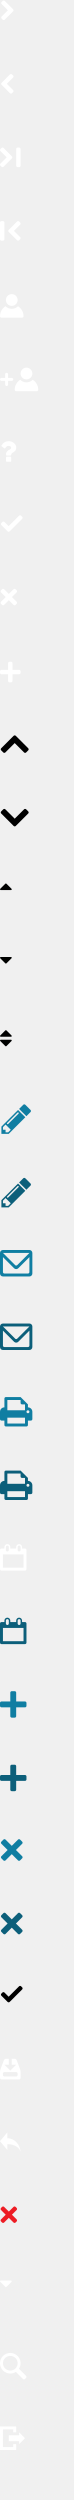
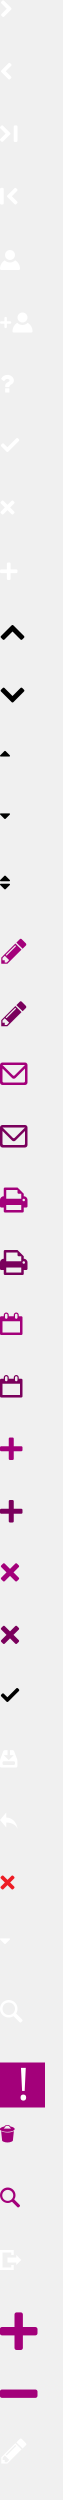
- <svg xmlns="http://www.w3.org/2000/svg" version="1.1" id="Layer_1" x="0px" y="0px" width="50px" height="1700px" viewBox="0 0 50 1700" enable-background="new 0 0 50 1700" xml:space="preserve">
-   <path fill="#FFFFFF" d="M8.604,307.832c-0.646,0.372-1.05,1.126-1.05,1.443c0,0.241-0.187,0.525-0.437,0.525H4.491  c-0.241,0-0.394-0.372-0.394-0.613v-0.492c0-1.324,1.313-2.461,2.275-2.898c0.842-0.383,1.192-0.744,1.192-1.443  c0-0.613-0.798-1.16-1.684-1.16c-0.493,0-0.94,0.154-1.182,0.318c-0.261,0.186-0.524,0.448-1.17,1.258  c-0.087,0.109-0.218,0.174-0.338,0.174c-0.099,0-0.186-0.032-0.273-0.087l-1.793-1.367c-0.186-0.142-0.23-0.383-0.11-0.579  c1.181-1.958,2.844-2.91,5.075-2.91c2.34,0,4.966,1.871,4.966,4.375C11.054,306.453,9.643,307.251,8.604,307.832z M7.597,313.562  C7.597,313.803,7.4,314,7.16,314H4.535c-0.24,0-0.438-0.197-0.438-0.438v-2.625c0-0.241,0.197-0.438,0.438-0.438H7.16  c0.24,0,0.437,0.197,0.437,0.438V313.562z" />
-   <path fill="#000100" d="M7.5,605.25h-7c-0.273,0-0.5-0.227-0.5-0.5c0-0.133,0.055-0.258,0.148-0.352l3.5-3.5  c0.094-0.094,0.219-0.148,0.352-0.148s0.258,0.055,0.352,0.148l3.5,3.5C7.945,604.492,8,604.617,8,604.75  C8,605.023,7.773,605.25,7.5,605.25z" />
-   <path fill="#000100" d="M7.852,707.852l-3.5,3.5C4.258,711.445,4.133,711.5,4,711.5s-0.258-0.055-0.352-0.148l-3.5-3.5  C0.055,707.758,0,707.633,0,707.5c0-0.273,0.227-0.5,0.5-0.5h7c0.273,0,0.5,0.227,0.5,0.5C8,707.633,7.945,707.758,7.852,707.852z" />
-   <path fill="#000100" d="M7.5,705h-7c-0.273,0-0.5-0.227-0.5-0.5c0-0.133,0.055-0.258,0.148-0.352l3.5-3.5  C3.742,700.555,3.867,700.5,4,700.5s0.258,0.055,0.352,0.148l3.5,3.5C7.945,704.242,8,704.367,8,704.5C8,704.773,7.773,705,7.5,705z  " />
-   <path fill="#000100" d="M7.852,651.602l-3.5,3.5C4.258,655.195,4.133,655.25,4,655.25s-0.258-0.055-0.352-0.148l-3.5-3.5  C0.055,651.508,0,651.383,0,651.25c0-0.273,0.227-0.5,0.5-0.5h7c0.273,0,0.5,0.227,0.5,0.5C8,651.383,7.945,651.508,7.852,651.602z" />
-   <path fill="#FFFFFF" d="M8.072,106.294l-5.656-5.656c-0.392-0.392-1.025-0.391-1.415-0.001l-0.708,0.708  c-0.391,0.39-0.39,1.023,0.001,1.414l4.242,4.242l-4.242,4.242c-0.391,0.391-0.391,1.024,0,1.415l0,0L1,113.364L1,113.365  c0.391,0.39,1.025,0.389,1.414,0l5.656-5.657C8.462,107.317,8.46,106.682,8.072,106.294z" />
-   <path fill="#FFFFFF" d="M13,100.343h-1c-0.553,0-1,0.448-1,1v11.313c0,0.553,0.447,1,1,1h1c0.552,0,1-0.447,1-1v-11.313  C14,100.791,13.552,100.343,13,100.343z" />
-   <path fill="#FFFFFF" d="M5.928,156.294l5.656-5.656c0.392-0.392,1.025-0.391,1.415-0.001l0.708,0.708  c0.391,0.39,0.39,1.024-0.001,1.414l-4.242,4.242l4.242,4.242c0.391,0.391,0.391,1.024,0,1.415l0,0L13,163.364L13,163.365  c-0.391,0.39-1.025,0.389-1.414,0l-5.656-5.657C5.538,157.317,5.54,156.682,5.928,156.294z" />
-   <path fill="#FFFFFF" d="M1,150.343h1c0.553,0,1,0.448,1,1v11.313c0,0.553-0.447,1-1,1H1c-0.552,0-1-0.447-1-1v-11.313  C0,150.792,0.448,150.343,1,150.343z" />
-   <path fill="#FFFFFF" d="M8.89,6.293L3.234,0.637c-0.393-0.392-1.025-0.391-1.416,0L1.111,1.344c-0.391,0.39-0.391,1.023,0,1.414  L5.353,7l-4.242,4.243c-0.391,0.39-0.391,1.024,0,1.415l0,0l0.707,0.706v0.001c0.391,0.39,1.025,0.389,1.414,0l5.656-5.657  C9.281,7.316,9.279,6.682,8.89,6.293z" />
-   <path fill="#FFFFFF" d="M1.11,56.293l5.656-5.656c0.393-0.392,1.025-0.391,1.416,0l0.707,0.708c0.391,0.39,0.391,1.023,0,1.414  L4.647,57l4.242,4.243c0.391,0.39,0.391,1.024,0,1.415l0,0l-0.707,0.706v0.001c-0.391,0.39-1.025,0.389-1.414,0l-5.656-5.657  C0.719,57.316,0.721,56.682,1.11,56.293z" />
-   <path fill="#107EA2" d="M17,1157h-6v-6c0-0.553-0.448-1-1-1H8c-0.553,0-1,0.447-1,1v6H1c-0.553,0-1,0.448-1,1v2c0,0.553,0.447,1,1,1  h6v6c0,0.553,0.447,1,1,1h2c0.552,0,1-0.447,1-1v-6h6c0.553,0,1-0.447,1-1v-2C18,1157.448,17.553,1157,17,1157z" />
-   <path fill="#0C5F7A" d="M17,1207h-6v-6c0-0.553-0.448-1-1-1H8c-0.553,0-1,0.447-1,1v6H1c-0.553,0-1,0.448-1,1v2c0,0.553,0.447,1,1,1  h6v6c0,0.553,0.447,1,1,1h2c0.552,0,1-0.447,1-1v-6h6c0.553,0,1-0.447,1-1v-2C18,1207.448,17.553,1207,17,1207z" />
-   <path fill="#107EA2" d="M12.243,1250.929L8,1255.171l-4.243-4.242c-0.39-0.391-1.023-0.391-1.414,0l-1.414,1.414  c-0.391,0.391-0.391,1.023,0,1.414l4.242,4.242l-4.242,4.242c-0.391,0.391-0.391,1.025,0,1.414l1.414,1.416  c0.391,0.391,1.023,0.391,1.414,0L8,1260.827l4.243,4.244c0.391,0.391,1.023,0.391,1.414,0l1.414-1.416  c0.391-0.389,0.391-1.023,0-1.414l-4.242-4.242l4.242-4.242c0.391-0.391,0.391-1.023,0-1.414l-1.414-1.414  C13.267,1250.538,12.634,1250.538,12.243,1250.929z" />
-   <path fill="#0C5F7A" d="M12.243,1300.929L8,1305.171l-4.243-4.242c-0.39-0.391-1.023-0.391-1.414,0l-1.414,1.414  c-0.391,0.391-0.391,1.023,0,1.414l4.242,4.242l-4.242,4.242c-0.391,0.391-0.391,1.025,0,1.414l1.414,1.416  c0.391,0.391,1.023,0.391,1.414,0L8,1310.827l4.243,4.244c0.391,0.391,1.023,0.391,1.414,0l1.414-1.416  c0.391-0.389,0.391-1.023,0-1.414l-4.242-4.242l4.242-4.242c0.391-0.391,0.391-1.023,0-1.414l-1.414-1.414  C13.267,1300.538,12.634,1300.538,12.243,1300.929z" />
-   <path fill="#FFFFFF" d="M12.246,208.24C11.16,209.327,9.659,210,8,210c-1.659,0-3.161-0.673-4.247-1.76  C1.505,209.655,0,212.145,0,215c0,0.552,0.448,1,1,1h14c0.552,0,1-0.448,1-1C16,212.145,14.496,209.655,12.246,208.24z" />
+ <svg xmlns="http://www.w3.org/2000/svg" version="1.1" id="Layer_1" x="0px" y="0px" width="50px" height="2000px" viewBox="0 0 50 2000" enable-background="new 0 0 50 2000" xml:space="preserve">
+   <path fill="#000100" d="M7.5,605.2h-7c-0.3,0-0.5-0.2-0.5-0.5c0-0.1,0.1-0.3,0.1-0.4l3.5-3.5c0.1-0.1,0.2-0.1,0.4-0.1  s0.3,0.1,0.4,0.1l3.5,3.5c0.1,0.1,0.1,0.2,0.1,0.4C8,605,7.8,605.2,7.5,605.2z" />
+   <path fill="#000100" d="M7.9,707.9l-3.5,3.5c-0.1,0.1-0.2,0.1-0.4,0.1s-0.3-0.1-0.4-0.1l-3.5-3.5c-0.1-0.1-0.1-0.2-0.1-0.4  c0-0.3,0.2-0.5,0.5-0.5h7c0.3,0,0.5,0.2,0.5,0.5C8,707.6,7.9,707.8,7.9,707.9z" />
+   <path fill="#000100" d="M7.5,705h-7c-0.3,0-0.5-0.2-0.5-0.5c0-0.1,0.1-0.3,0.1-0.4l3.5-3.5c0.1-0.1,0.2-0.1,0.4-0.1s0.3,0.1,0.4,0.1  l3.5,3.5c0.1,0.1,0.1,0.2,0.1,0.4C8,704.8,7.8,705,7.5,705z" />
+   <path fill="#000100" d="M7.9,651.6l-3.5,3.5c-0.1,0.1-0.2,0.1-0.4,0.1s-0.3-0.1-0.4-0.1l-3.5-3.5c-0.1-0.1-0.1-0.2-0.1-0.4  c0-0.3,0.2-0.5,0.5-0.5h7c0.3,0,0.5,0.2,0.5,0.5C8,651.4,7.9,651.5,7.9,651.6z" />
+   <path fill="#A3007A" d="M17,1157h-6v-6c0-0.6-0.4-1-1-1H8c-0.6,0-1,0.4-1,1v6H1c-0.6,0-1,0.4-1,1v2c0,0.6,0.4,1,1,1h6v6  c0,0.6,0.4,1,1,1h2c0.6,0,1-0.4,1-1v-6h6c0.6,0,1-0.4,1-1v-2C18,1157.4,17.6,1157,17,1157z" />
+   <path fill="#7A005C" d="M17,1207h-6v-6c0-0.6-0.4-1-1-1H8c-0.6,0-1,0.4-1,1v6H1c-0.6,0-1,0.4-1,1v2c0,0.6,0.4,1,1,1h6v6  c0,0.6,0.4,1,1,1h2c0.6,0,1-0.4,1-1v-6h6c0.6,0,1-0.4,1-1v-2C18,1207.4,17.6,1207,17,1207z" />
+   <path fill="#A3007A" d="M12.2,1250.9l-4.2,4.2l-4.2-4.2c-0.4-0.4-1-0.4-1.4,0l-1.4,1.4c-0.4,0.4-0.4,1,0,1.4l4.2,4.2l-4.2,4.2  c-0.4,0.4-0.4,1,0,1.4l1.4,1.4c0.4,0.4,1,0.4,1.4,0l4.2-4.2l4.2,4.2c0.4,0.4,1,0.4,1.4,0l1.4-1.4c0.4-0.4,0.4-1,0-1.4l-4.2-4.2  l4.2-4.2c0.4-0.4,0.4-1,0-1.4l-1.4-1.4C13.3,1250.5,12.6,1250.5,12.2,1250.9z" />
+   <path fill="#7A005C" d="M12.2,1300.9l-4.2,4.2l-4.2-4.2c-0.4-0.4-1-0.4-1.4,0l-1.4,1.4c-0.4,0.4-0.4,1,0,1.4l4.2,4.2l-4.2,4.2  c-0.4,0.4-0.4,1,0,1.4l1.4,1.4c0.4,0.4,1,0.4,1.4,0l4.2-4.2l4.2,4.2c0.4,0.4,1,0.4,1.4,0l1.4-1.4c0.4-0.4,0.4-1,0-1.4l-4.2-4.2  l4.2-4.2c0.4-0.4,0.4-1,0-1.4l-1.4-1.4C13.3,1300.5,12.6,1300.5,12.2,1300.9z" />
+   <path d="M19.2,551.8l-1.4-1.4c-0.4-0.4-1-0.4-1.4,0l-6.4,6.4l-6.4-6.4c-0.4-0.4-1-0.4-1.4,0l-1.4,1.4c-0.4,0.4-0.4,1,0,1.4l8.5,8.5  l0,0l0,0c0.4,0.4,1,0.4,1.4,0l8.5-8.5C19.6,552.8,19.6,552.1,19.2,551.8z" />
+   <path d="M19.2,510.2l-1.4,1.4c-0.4,0.4-1,0.4-1.4,0l-6.4-6.4l-6.4,6.4c-0.4,0.4-1,0.4-1.4,0l-1.4-1.4c-0.4-0.4-0.4-1,0-1.4l8.5-8.5  l0,0l0,0c0.4-0.4,1-0.4,1.4,0l8.5,8.5C19.6,509.2,19.6,509.9,19.2,510.2z" />
+   <path d="M5.2,1361.3l-4.2-4.2c-0.4-0.4-0.4-1,0-1.4l0.7-0.7c0.4-0.4,1-0.4,1.4,0l2.8,2.8l7.1-7.1c0.4-0.4,1-0.4,1.4,0l0.7,0.7  c0.4,0.4,0.4,1,0,1.4l-8.5,8.5C6.2,1361.7,5.6,1361.7,5.2,1361.3z" />
+   <path fill="#ED1C24" d="M11.3,1509.2l-3.2-3.2l3.2-3.2c0.4-0.4,0.4-1,0-1.4l-0.7-0.7c-0.4-0.4-1-0.4-1.4,0l-3.2,3.2l-3.2-3.2  c-0.4-0.4-1-0.4-1.4,0l-0.7,0.7c-0.4,0.4-0.4,1,0,1.4l3.2,3.2l-3.2,3.2c-0.4,0.4-0.4,1,0,1.4l0.7,0.7c0.4,0.4,1,0.4,1.4,0l3.2-3.2  l3.2,3.2c0.4,0.4,1,0.4,1.4,0l0.7-0.7C11.7,1510.2,11.7,1509.6,11.3,1509.2z" />
+   <path fill="#A3007A" d="M20.8,754.8l-3.5-3.5c-0.4-0.4-1-0.4-1.4,0l-2.8,2.8l5,4.9l2.8-2.8C21.1,755.8,21.1,755.2,20.8,754.8z" />
+   <path fill="#A3007A" d="M12.3,754.8L1,766.1v4.9h4.9l11.3-11.3L12.3,754.8z M4.8,763.6l7.1-7.1c0.2-0.2,0.5-0.2,0.7,0  c0.2,0.2,0.2,0.5,0,0.7l-7.1,7.1v0c-0.2,0.2-0.5,0.2-0.7,0C4.6,764.1,4.6,763.8,4.8,763.6L4.8,763.6z M5.5,770H3.8v-1.8H2v-1.8  l1.8-1.8l3.5,3.5L5.5,770z" />
+   <path fill="#7A005C" d="M20.8,804.8l-3.5-3.5c-0.4-0.4-1-0.4-1.4,0l-2.8,2.8l5,4.9l2.8-2.8C21.1,805.8,21.1,805.2,20.8,804.8z" />
+   <path fill="#7A005C" d="M12.3,804.8L1,816.1v4.9h4.9l11.3-11.3L12.3,804.8z M4.8,813.6l7.1-7.1c0.2-0.2,0.5-0.2,0.7,0  c0.2,0.2,0.2,0.5,0,0.7l-7.1,7.1v0c-0.2,0.2-0.5,0.2-0.7,0C4.6,814.1,4.6,813.8,4.8,813.6L4.8,813.6z M5.5,820H3.8v-1.8H2v-1.8  l1.8-1.8l3.5,3.5L5.5,820z" />
+   <path fill="#A3007A" d="M17,1053h-2v-1c0-1.1-0.9-2-2-2c-1.1,0-2,0.9-2,2h0v1H7v-1l0,0c0-1.1-0.9-2-2-2s-2,0.9-2,2v1H1  c-0.6,0-1,0.4-1,1v13c0,0.6,0.4,1,1,1l0,0h16c0.6,0,1-0.4,1-1v-13C18,1053.4,17.6,1053,17,1053z M12,1052c0-0.6,0.4-1,1-1  c0.6,0,1,0.4,1,1v2c0,0.6-0.4,1-1,1c-0.6,0-1-0.4-1-1V1052z M4,1052c0-0.6,0.4-1,1-1s1,0.4,1,1v2c0,0.6-0.4,1-1,1s-1-0.4-1-1V1052z   M16,1066H2v-9h14V1066z" />
+   <path fill="#7A005C" d="M17,1103h-2v-1c0-1.1-0.9-2-2-2c-1.1,0-2,0.9-2,2h0v1H7v-1l0,0c0-1.1-0.9-2-2-2s-2,0.9-2,2v1H1  c-0.6,0-1,0.4-1,1v13c0,0.6,0.4,1,1,1l0,0h16c0.6,0,1-0.4,1-1v-13C18,1103.4,17.6,1103,17,1103z M12,1102c0-0.6,0.4-1,1-1  c0.6,0,1,0.4,1,1v2c0,0.6-0.4,1-1,1c-0.6,0-1-0.4-1-1V1102z M4,1102c0-0.6,0.4-1,1-1s1,0.4,1,1v2c0,0.6-0.4,1-1,1s-1-0.4-1-1V1102z   M16,1116H2v-9h14V1116z" />
+   <path fill="#A3007A" d="M20,850H2c-1.1,0-2,0.9-2,2v14c0,1.1,0.9,2,2,2h18c1.1,0,2-0.9,2-2v-14C22,850.9,21.1,850,20,850z M20,852  l-8.3,8.3c-0.4,0.4-1,0.4-1.4,0L2,852H20z M19,866H3c-0.6,0-1-0.4-1-1v-10.2l7.6,7.6c0.8,0.8,2,0.8,2.8,0l7.6-7.6V865  C20,865.6,19.6,866,19,866z" />
+   <path fill="#7A005C" d="M20,900H2c-1.1,0-2,0.9-2,2v14c0,1.1,0.9,2,2,2h18c1.1,0,2-0.9,2-2v-14C22,900.9,21.1,900,20,900z M20,902  l-8.3,8.3c-0.4,0.4-1,0.4-1.4,0L2,902H20z M19,916H3c-0.6,0-1-0.4-1-1v-10.2l7.6,7.6c0.8,0.8,2,0.8,2.8,0l7.6-7.6V915  C20,915.6,19.6,916,19,916z" />
+   <path fill="#A3007A" d="M19,957v-2l-5-5H4c-0.6,0-1,0.4-1,1v6c-1.7,0-3,1.3-3,3v5c0,0.6,0.4,1,1,1h2v3c0,0.6,0.4,1,1,1h14  c0.6,0,1-0.4,1-1v-3h2c0.6,0,1-0.4,1-1v-5C22,958.3,20.7,957,19,957z M17,968H5v-4h12V968z M17,959H5v-7h9v2c0,0.6,0.4,1,1,1h2V959z   M18,960c0-0.6,0.4-1,1-1s1,0.4,1,1s-0.4,1-1,1S18,960.6,18,960z" />
+   <path fill="#7A005C" d="M19,1007v-2l-5-5H4c-0.6,0-1,0.4-1,1v6c-1.7,0-3,1.3-3,3v5c0,0.6,0.4,1,1,1h2v3c0,0.6,0.4,1,1,1h14  c0.6,0,1-0.4,1-1v-3h2c0.6,0,1-0.4,1-1v-5C22,1008.3,20.7,1007,19,1007z M17,1018H5v-4h12V1018z M17,1009H5v-7h9v2c0,0.6,0.4,1,1,1  h2V1009z M18,1010c0-0.6,0.4-1,1-1s1,0.4,1,1s-0.4,1-1,1S18,1010.6,18,1010z" />
+   <path fill="#FFFFFF" d="M13.6,1407.1l-2.3-6.1c-0.2-0.5-0.8-0.9-1.4-0.9H8v4h3l-4,4l-4-4h3v-4H4c-0.5,0-1.2,0.4-1.4,0.9l-2.3,6.1  c-0.2,0.5-0.4,1.4-0.4,1.9v4c0,0.5,0.5,1,1,1h12c0.5,0,1-0.5,1-1v-4C14,1408.5,13.8,1407.6,13.6,1407.1z M12,1411c0,0.5-0.5,1-1,1H3  c-0.5,0-1-0.5-1-1v-1c0-0.5,0.5-1,1-1h8c0.5,0,1,0.5,1,1V1411z" />
+   <path fill="#FFFFFF" d="M5,1454v-4l-5,6l5,6v-4c5,0,9,2.7,9,6C14,1458.5,10,1454,5,1454z" />
+   <path fill="#FFFFFF" d="M7.9,1551.6l-3.5,3.5c-0.1,0.1-0.2,0.1-0.4,0.1s-0.3-0.1-0.4-0.1l-3.5-3.5c-0.1-0.1-0.1-0.2-0.1-0.4  c0-0.3,0.2-0.5,0.5-0.5h7c0.3,0,0.5,0.2,0.5,0.5C8,1551.4,7.9,1551.5,7.9,1551.6z" />
+   <path fill="#FFFFFF" d="M17.7,1615.6l-4.8-4.8c0.7-1.1,1.1-2.4,1.1-3.8c0-3.9-3.1-7-7-7c-3.9,0-7,3.1-7,7s3.1,7,7,7  c1.4,0,2.7-0.4,3.8-1.1l4.8,4.8c0.4,0.4,1,0.4,1.4,0l0.7-0.7C18.1,1616.6,18.1,1616,17.7,1615.6z M7,1612c-2.8,0-5-2.2-5-5  s2.2-5,5-5s5,2.2,5,5S9.8,1612,7,1612z" />
+   <rect y="1650" fill="#A3007A" width="36" height="36" />
+   <text transform="matrix(1 0 0 1 13.8594 1679.999)" fill="#FFFFFF" font-family="'MyriadPro-Regular'" font-size="36">!</text>
+   <path fill="#A3007A" d="M8.4,1701.2l-0.7-0.7c-0.3-0.4-0.5-0.4-1.1-0.4H5.2c-0.5,0-0.8,0.1-1.1,0.4l-0.7,0.7c-2,0.4-3.5,1.3-3.5,2  v0.1c0,1.2,2.7,2.2,5.9,2.2s5.9-1,5.9-2.2v-0.1C11.9,1702.5,10.4,1701.5,8.4,1701.2z M7.6,1702.9H4.3H3c0,0,1.5-1.7,1.6-2  c0.1-0.2,0.3-0.2,0.5-0.2h1.6c0.2,0,0.3,0.1,0.5,0.2c0.2,0.2,1.6,2,1.6,2H7.6z" />
+   <path fill="#A3007A" d="M11.1,1704.9l-0.4,3.8l-0.4,3.8c0,0.2-0.5,0.6-1.2,0.9c-0.8,0.3-1.8,0.6-3.1,0.6c-1.3,0-2.3-0.3-3.1-0.6  c-0.8-0.3-1.2-0.7-1.2-0.9l-0.4-3.8l-0.4-3.8c0.7,0.4,1.5,0.6,2.4,0.8c0.9,0.2,1.9,0.3,2.8,0.3c0.9,0,1.9-0.1,2.8-0.3  C9.6,1705.5,10.4,1705.2,11.1,1704.9z" />
+   <path fill="#A3007A" d="M15.7,1763.9l-4.3-4.3c0.6-1,1-2.1,1-3.4c0-3.4-2.8-6.2-6.2-6.2c-3.4,0-6.2,2.8-6.2,6.2  c0,3.4,2.8,6.2,6.2,6.2c1.2,0,2.4-0.4,3.4-1l4.3,4.3c0.3,0.3,0.9,0.3,1.3,0l0.6-0.6C16.1,1764.8,16.1,1764.2,15.7,1763.9z   M6.2,1760.7c-2.5,0-4.4-2-4.4-4.4s2-4.4,4.4-4.4s4.4,2,4.4,4.4S8.7,1760.7,6.2,1760.7z" />
+   <path fill="#FFFFFF" d="M8.6,307.8c-0.6,0.4-1,1.1-1,1.4c0,0.2-0.2,0.5-0.4,0.5H4.5c-0.2,0-0.4-0.4-0.4-0.6v-0.5  c0-1.3,1.3-2.5,2.3-2.9c0.8-0.4,1.2-0.7,1.2-1.4c0-0.6-0.8-1.2-1.7-1.2c-0.5,0-0.9,0.2-1.2,0.3c-0.3,0.2-0.5,0.4-1.2,1.3  c-0.1,0.1-0.2,0.2-0.3,0.2c-0.1,0-0.2,0-0.3-0.1l-1.8-1.4c-0.2-0.1-0.2-0.4-0.1-0.6c1.2-2,2.8-2.9,5.1-2.9c2.3,0,5,1.9,5,4.4  C11.1,306.5,9.6,307.3,8.6,307.8z M7.6,313.6c0,0.2-0.2,0.4-0.4,0.4H4.5c-0.2,0-0.4-0.2-0.4-0.4v-2.6c0-0.2,0.2-0.4,0.4-0.4h2.6  c0.2,0,0.4,0.2,0.4,0.4V313.6z" />
+   <path fill="#FFFFFF" d="M8.1,106.3l-5.7-5.7c-0.4-0.4-1-0.4-1.4,0l-0.7,0.7c-0.4,0.4-0.4,1,0,1.4l4.2,4.2l-4.2,4.2  c-0.4,0.4-0.4,1,0,1.4l0,0l0.7,0.7l0,0c0.4,0.4,1,0.4,1.4,0l5.7-5.7C8.5,107.3,8.5,106.7,8.1,106.3z" />
+   <path fill="#FFFFFF" d="M13,100.3h-1c-0.6,0-1,0.4-1,1v11.3c0,0.6,0.4,1,1,1h1c0.6,0,1-0.4,1-1v-11.3C14,100.8,13.6,100.3,13,100.3z  " />
+   <path fill="#FFFFFF" d="M5.9,156.3l5.7-5.7c0.4-0.4,1-0.4,1.4,0l0.7,0.7c0.4,0.4,0.4,1,0,1.4L9.5,157l4.2,4.2c0.4,0.4,0.4,1,0,1.4  l0,0l-0.7,0.7l0,0c-0.4,0.4-1,0.4-1.4,0l-5.7-5.7C5.5,157.3,5.5,156.7,5.9,156.3z" />
+   <path fill="#FFFFFF" d="M1,150.3h1c0.6,0,1,0.4,1,1v11.3c0,0.6-0.4,1-1,1H1c-0.6,0-1-0.4-1-1v-11.3C0,150.8,0.4,150.3,1,150.3z" />
+   <path fill="#FFFFFF" d="M1.1,56.3l5.7-5.7c0.4-0.4,1-0.4,1.4,0l0.7,0.7c0.4,0.4,0.4,1,0,1.4L4.6,57l4.2,4.2c0.4,0.4,0.4,1,0,1.4l0,0  l-0.7,0.7v0c-0.4,0.4-1,0.4-1.4,0l-5.7-5.7C0.7,57.3,0.7,56.7,1.1,56.3z" />
+   <path fill="#FFFFFF" d="M12.2,208.2c-1.1,1.1-2.6,1.8-4.2,1.8c-1.7,0-3.2-0.7-4.2-1.8C1.5,209.7,0,212.1,0,215c0,0.6,0.4,1,1,1h14  c0.6,0,1-0.4,1-1C16,212.1,14.5,209.7,12.2,208.2z" />
  <circle fill="#FFFFFF" cx="8" cy="204" r="4" />
-   <path fill="#FFFFFF" d="M22.246,258.24C21.16,259.327,19.659,260,18,260c-1.659,0-3.161-0.673-4.247-1.76  C11.505,259.655,10,262.146,10,265c0,0.552,0.448,1,1,1h14c0.552,0,1-0.448,1-1C26,262.146,24.496,259.655,22.246,258.24z" />
+   <path fill="#FFFFFF" d="M22.2,258.2c-1.1,1.1-2.6,1.8-4.2,1.8c-1.7,0-3.2-0.7-4.2-1.8c-2.2,1.4-3.8,3.9-3.8,6.8c0,0.6,0.4,1,1,1h14  c0.6,0,1-0.4,1-1C26,262.1,24.5,259.7,22.2,258.2z" />
  <circle fill="#FFFFFF" cx="18" cy="254" r="4" />
-   <path d="M19.192,551.759l-1.412-1.415c-0.391-0.392-1.024-0.391-1.416,0l-6.363,6.363l-6.364-6.364  c-0.393-0.392-1.025-0.39-1.415,0.002l-1.414,1.414c-0.392,0.388-0.391,1.023-0.001,1.412l8.484,8.485l0,0l0.002,0.001  c0.389,0.39,1.025,0.391,1.415-0.001l8.484-8.486C19.583,552.782,19.583,552.146,19.192,551.759z" />
-   <path d="M19.192,510.241l-1.412,1.415c-0.391,0.392-1.024,0.391-1.416,0l-6.362-6.363l-6.364,6.364  c-0.393,0.392-1.025,0.39-1.415-0.002l-1.414-1.414c-0.392-0.388-0.391-1.023-0.001-1.412l8.484-8.485l0,0l0.002-0.001  c0.389-0.39,1.025-0.391,1.415,0.001l8.483,8.486C19.583,509.218,19.583,509.853,19.192,510.241z" />
-   <path d="M5.171,1361.305l-4.242-4.244c-0.389-0.387-0.391-1.023,0-1.412l0.707-0.709c0.391-0.391,1.025-0.387,1.414,0l2.828,2.828  l7.07-7.07c0.392-0.391,1.023-0.391,1.414,0l0.709,0.707c0.39,0.391,0.393,1.025,0,1.414l-8.486,8.486  C6.194,1361.695,5.562,1361.695,5.171,1361.305z" />
-   <path fill="#FFFFFF" d="M5.171,361.304l-4.242-4.244c-0.389-0.387-0.391-1.023,0-1.412l0.707-0.709c0.391-0.391,1.025-0.387,1.414,0  l2.828,2.828l7.07-7.07c0.392-0.391,1.023-0.391,1.414,0l0.709,0.707c0.39,0.391,0.393,1.025,0,1.414l-8.486,8.486  C6.194,361.695,5.562,361.695,5.171,361.304z" />
-   <path fill="#FFFFFF" d="M11.305,409.183L8.121,406l3.182-3.182c0.392-0.391,0.39-1.023,0-1.414l-0.707-0.707  c-0.392-0.391-1.022-0.391-1.413,0l-3.182,3.182l-3.183-3.183c-0.392-0.392-1.024-0.389-1.414,0l-0.708,0.708  c-0.391,0.391-0.391,1.023,0,1.414l3.182,3.184l-3.182,3.182c-0.391,0.391-0.391,1.022,0,1.414l0.707,0.707  c0.392,0.389,1.023,0.391,1.414,0l3.182-3.182l3.184,3.182c0.39,0.391,1.023,0.39,1.413,0l0.709-0.707  C11.693,410.207,11.694,409.574,11.305,409.183z" />
-   <path fill="#ED1C24" d="M11.305,1509.183l-3.184-3.184l3.182-3.182c0.392-0.391,0.39-1.023,0-1.414l-0.707-0.707  c-0.392-0.391-1.022-0.391-1.413,0l-3.182,3.182l-3.183-3.183c-0.392-0.392-1.024-0.389-1.414,0l-0.708,0.708  c-0.391,0.391-0.391,1.023,0,1.414l3.182,3.184l-3.182,3.182c-0.391,0.391-0.391,1.022,0,1.414l0.707,0.707  c0.392,0.389,1.023,0.391,1.414,0l3.182-3.182l3.184,3.182c0.39,0.391,1.023,0.39,1.413,0l0.709-0.707  C11.693,1510.206,11.694,1509.573,11.305,1509.183z" />
-   <path fill="#FFFFFF" d="M13.002,455.5H8.5l-0.001-4.499c0.002-0.553-0.447-1-1-1H6.5c-0.554,0-0.999,0.446-0.999,0.999v4.499H0.999  c-0.553,0-0.998,0.449-0.999,1l-0.001,1.002c0.001,0.552,0.449,1,1,1l4.502,0.001v4.499c0,0.553,0.447,1,1,1h1  c0.551-0.002,0.999-0.447,1-1L8.5,458.502L13,458.501c0.552,0,1-0.449,1-1l0.001-1.001C14,455.948,13.553,455.501,13.002,455.5z" />
-   <path fill="#FFFFFF" d="M8.003,256.999H5.501L5.5,254.5c0.002-0.553-0.447-1-1-1h0.001c-0.554,0-0.999,0.446-0.999,0.999v2.499H1  c-0.553,0-0.998,0.449-0.999,1L0,258c0.001,0.552,0.449,1,1,1l2.502,0.001v2.499c0,0.553,0.447,1,1,1l0,0  c0.551-0.002,0.999-0.447,1-1l-0.001-2.499L8.002,259c0.552,0,1-0.449,1-1l0.001-0.001C9.002,257.447,8.555,257,8.003,256.999z" />
-   <path fill="#107EA2" d="M20.753,754.782l-3.535-3.535c-0.391-0.391-1.024-0.391-1.414,0l-2.829,2.828l4.95,4.949l2.828-2.828  C21.144,755.806,21.144,755.173,20.753,754.782z" />
-   <path fill="#107EA2" d="M12.268,754.782L0.954,766.097v4.949h4.949l11.314-11.315L12.268,754.782z M4.843,763.621l7.071-7.071  c0.196-0.195,0.512-0.195,0.706,0c0.197,0.195,0.196,0.511,0.001,0.707l-7.071,7.071v0.001c-0.195,0.194-0.512,0.195-0.707-0.002  C4.647,764.133,4.647,763.816,4.843,763.621L4.843,763.621z M5.55,769.985H3.782v-1.768H2.015v-1.768l1.768-1.769l3.535,3.536  L5.55,769.985z" />
-   <path fill="#0C5F7A" d="M20.753,804.782l-3.535-3.535c-0.391-0.391-1.024-0.391-1.414,0l-2.829,2.828l4.95,4.949l2.828-2.828  C21.144,805.806,21.144,805.173,20.753,804.782z" />
-   <path fill="#0C5F7A" d="M12.268,804.782L0.954,816.097v4.949h4.949l11.314-11.315L12.268,804.782z M4.843,813.621l7.071-7.071  c0.196-0.195,0.512-0.195,0.706,0c0.197,0.195,0.196,0.511,0.001,0.707l-7.071,7.071v0.001c-0.195,0.194-0.512,0.195-0.707-0.002  C4.647,814.133,4.647,813.816,4.843,813.621L4.843,813.621z M5.55,819.985H3.782v-1.768H2.015v-1.768l1.768-1.769l3.535,3.536  L5.55,819.985z" />
-   <path fill="#FFFFFF" d="M17,1053h-2v-1c0-1.104-0.896-2-2-2c-1.106,0-2,0.896-2,2h-0.001v1H7v-1l0,0c0-1.104-0.896-2-2-2  s-2,0.896-2,2v1H1c-0.553,0-1,0.447-1,1v13c0,0.552,0.447,1,1,1l0,0h16c0.553,0,1-0.448,1-1v-13C18,1053.447,17.553,1053,17,1053z   M12,1052c0-0.553,0.447-1,1-1c0.552,0,1,0.447,1,1v2c0,0.553-0.448,1-1,1c-0.553,0-1-0.447-1-1V1052z M4,1052c0-0.553,0.447-1,1-1  s1,0.447,1,1v2c0,0.553-0.447,1-1,1s-1-0.447-1-1V1052z M16,1066H2v-9h14V1066z" />
-   <path fill="#0C5F7A" d="M17,1103h-2v-1c0-1.104-0.896-2-2-2c-1.106,0-2,0.896-2,2h-0.001v1H7v-1l0,0c0-1.104-0.896-2-2-2  s-2,0.896-2,2v1H1c-0.553,0-1,0.447-1,1v13c0,0.552,0.447,1,1,1l0,0h16c0.553,0,1-0.448,1-1v-13C18,1103.447,17.553,1103,17,1103z   M12,1102c0-0.553,0.447-1,1-1c0.552,0,1,0.447,1,1v2c0,0.553-0.448,1-1,1c-0.553,0-1-0.447-1-1V1102z M4,1102c0-0.553,0.447-1,1-1  s1,0.447,1,1v2c0,0.553-0.447,1-1,1s-1-0.447-1-1V1102z M16,1116H2v-9h14V1116z" />
-   <path fill="#107EA2" d="M20,850H2c-1.104,0-2,0.896-2,2v14c0,1.104,0.896,2,2,2h18c1.104,0,2-0.896,2-2v-14  C22,850.896,21.104,850,20,850z M19.999,852l-8.292,8.292c-0.391,0.39-1.023,0.392-1.414,0L2,852H19.999z M19,866H3  c-0.553,0-1-0.447-1-1v-10.172l7.586,7.585c0.781,0.782,2.047,0.782,2.828,0.001L20,854.828V865C20,865.553,19.553,866,19,866z" />
-   <path fill="#0C5F7A" d="M20,900H2c-1.104,0-2,0.896-2,2v14c0,1.104,0.896,2,2,2h18c1.104,0,2-0.896,2-2v-14  C22,900.896,21.104,900,20,900z M19.999,902l-8.292,8.292c-0.391,0.39-1.023,0.392-1.414,0L2,902H19.999z M19,916H3  c-0.553,0-1-0.447-1-1v-10.172l7.586,7.585c0.781,0.782,2.047,0.782,2.828,0.001L20,904.828V915C20,915.553,19.553,916,19,916z" />
-   <path fill="#107EA2" d="M19,957v-2l-5-5H4c-0.553,0-1,0.447-1,1v6c-1.656,0-3,1.344-3,3v5c0,0.553,0.447,1,1,1h2v3  c0,0.553,0.447,1,1,1h14c0.553,0,1-0.447,1-1v-3h2c0.553,0,1-0.447,1-1v-5C22,958.344,20.656,957,19,957z M17,968H5v-4h12V968z   M17,959H5v-7h9v2c0,0.553,0.447,1,1,1h2V959z M18,960c0-0.553,0.447-1,1-1s1,0.447,1,1s-0.447,1-1,1S18,960.553,18,960z" />
-   <path fill="#0C5F7A" d="M19,1007v-2l-5-5H4c-0.553,0-1,0.447-1,1v6c-1.656,0-3,1.344-3,3v5c0,0.553,0.447,1,1,1h2v3  c0,0.553,0.447,1,1,1h14c0.553,0,1-0.447,1-1v-3h2c0.553,0,1-0.447,1-1v-5C22,1008.344,20.656,1007,19,1007z M17,1018H5v-4h12V1018z   M17,1009H5v-7h9v2c0,0.553,0.447,1,1,1h2V1009z M18,1010c0-0.553,0.447-1,1-1s1,0.447,1,1s-0.447,1-1,1S18,1010.553,18,1010z" />
-   <path fill="#FFFFFF" d="M13.649,1407.063l-2.298-6.127C11.158,1400.421,10.55,1400,10,1400H8v4h3l-4,4l-4-4h3v-4H4  c-0.55,0-1.158,0.421-1.351,0.937l-2.298,6.127C0.158,1407.579,0,1408.45,0,1409v4c0,0.55,0.45,1,1,1h12c0.55,0,1-0.45,1-1v-4  C14,1408.45,13.842,1407.579,13.649,1407.063z M12,1411c0,0.55-0.45,1-1,1H3c-0.55,0-1-0.45-1-1v-1c0-0.55,0.45-1,1-1h8  c0.55,0,1,0.45,1,1V1411z" />
-   <path fill="#FFFFFF" d="M5,1454v-4l-5,6l5,6v-4c4.971,0,9,2.688,9,6C14,1458.477,9.971,1454,5,1454z" />
-   <path fill="#FFFFFF" d="M7.852,1551.602l-3.5,3.5c-0.094,0.094-0.219,0.148-0.352,0.148s-0.258-0.055-0.352-0.148l-3.5-3.5  C0.055,1551.508,0,1551.383,0,1551.25c0-0.273,0.227-0.5,0.5-0.5h7c0.273,0,0.5,0.227,0.5,0.5  C8,1551.383,7.945,1551.508,7.852,1551.602z" />
-   <path fill="#FFFFFF" d="M17.707,1615.585l-4.815-4.815c0.698-1.089,1.108-2.38,1.108-3.77c0-3.866-3.136-7-7-7c-3.864,0-7,3.134-7,7  s3.136,7,7,7c1.389,0,2.681-0.41,3.77-1.108l4.816,4.815c0.391,0.391,1.023,0.391,1.414,0l0.707-0.707  C18.098,1616.609,18.098,1615.977,17.707,1615.585z M7,1612c-2.76,0-5-2.238-5-5s2.24-5,5-5s5,2.238,5,5S9.76,1612,7,1612z" />
+   <path fill="#FFFFFF" d="M5.2,361.3l-4.2-4.2c-0.4-0.4-0.4-1,0-1.4l0.7-0.7c0.4-0.4,1-0.4,1.4,0l2.8,2.8l7.1-7.1c0.4-0.4,1-0.4,1.4,0  l0.7,0.7c0.4,0.4,0.4,1,0,1.4l-8.5,8.5C6.2,361.7,5.6,361.7,5.2,361.3z" />
+   <path fill="#FFFFFF" d="M11.3,409.2L8.1,406l3.2-3.2c0.4-0.4,0.4-1,0-1.4l-0.7-0.7c-0.4-0.4-1-0.4-1.4,0L6,403.9l-3.2-3.2  c-0.4-0.4-1-0.4-1.4,0l-0.7,0.7c-0.4,0.4-0.4,1,0,1.4l3.2,3.2l-3.2,3.2c-0.4,0.4-0.4,1,0,1.4l0.7,0.7c0.4,0.4,1,0.4,1.4,0l3.2-3.2  l3.2,3.2c0.4,0.4,1,0.4,1.4,0l0.7-0.7C11.7,410.2,11.7,409.6,11.3,409.2z" />
+   <path fill="#FFFFFF" d="M13,455.5H8.5l0-4.5c0-0.6-0.4-1-1-1h-1c-0.6,0-1,0.4-1,1v4.5H1c-0.6,0-1,0.4-1,1l0,1c0,0.6,0.4,1,1,1l4.5,0  v4.5c0,0.6,0.4,1,1,1h1c0.6,0,1-0.4,1-1l0-4.5l4.5,0c0.6,0,1-0.4,1-1l0-1C14,455.9,13.6,455.5,13,455.5z" />
+   <path fill="#FFFFFF" d="M8,257H5.5l0-2.5c0-0.6-0.4-1-1-1h0c-0.6,0-1,0.4-1,1v2.5H1c-0.6,0-1,0.4-1,1l0,0c0,0.6,0.4,1,1,1l2.5,0v2.5  c0,0.6,0.4,1,1,1l0,0c0.6,0,1-0.4,1-1l0-2.5l2.5,0c0.6,0,1-0.4,1-1l0,0C9,257.4,8.6,257,8,257z" />
+   <path fill="#FFFFFF" d="M8.9,6.3L3.2,0.6c-0.4-0.4-1-0.4-1.4,0L1.1,1.3c-0.4,0.4-0.4,1,0,1.4L5.4,7l-4.2,4.2c-0.4,0.4-0.4,1,0,1.4  l0,0l0.7,0.7v0c0.4,0.4,1,0.4,1.4,0l5.7-5.7C9.3,7.3,9.3,6.7,8.9,6.3z" />
  <g>
-     <polygon fill-rule="evenodd" clip-rule="evenodd" fill="#FFFFFF" points="9,1662 9,1664 2,1664 2,1652 9,1652 9,1654 11,1654    11,1650 0,1650 0,1666 11,1666 11,1662  " />
-     <polygon fill-rule="evenodd" clip-rule="evenodd" fill="#FFFFFF" points="17,1658 13,1654 13,1656 6,1656 6,1660 13,1660 13,1662     " />
+     <polygon fill="#FFFFFF" points="9,1812 9,1814 2,1814 2,1802 9,1802 9,1804 11,1804 11,1800 0,1800 0,1816 11,1816 11,1812  " />
+     <polygon fill="#FFFFFF" points="17,1808 13,1804 13,1806 6,1806 6,1810 13,1810 13,1812  " />
+   </g>
+   <path fill="#A3007A" d="M30,1863.3v3.3c0,0.9-0.7,1.7-1.7,1.7h-10v10c0,0.9-0.7,1.7-1.7,1.7h-3.3c-0.9,0-1.7-0.7-1.7-1.7v-10h-10  c-0.9,0-1.7-0.7-1.7-1.7v-3.3c0-0.9,0.7-1.7,1.7-1.7h10v-10c0-0.9,0.7-1.7,1.7-1.7h3.3c0.9,0,1.7,0.7,1.7,1.7v10h10  C29.3,1861.7,30,1862.4,30,1863.3z" />
+   <path fill="#A3007A" d="M0,1913.3" />
+   <path fill="#A3007A" d="M30,1913.3v3.3c0,0.9-0.7,1.7-1.7,1.7h-10h-6.7h-10c-0.9,0-1.7-0.7-1.7-1.7v-3.3c0-0.9,0.7-1.7,1.7-1.7h10  h6.7h10C29.3,1911.7,30,1912.4,30,1913.3z" />
+   <g>
+     <path fill="#FFFFFF" d="M20.8,1954.6l-3.5-3.5c-0.4-0.4-1-0.4-1.4,0l-2.8,2.8l5,4.9l2.8-2.8C21.2,1955.6,21.2,1955,20.8,1954.6z" />
+     <path fill="#FFFFFF" d="M12.3,1954.6L1,1965.9v4.9h4.9l11.3-11.3L12.3,1954.6z M4.9,1963.4l7.1-7.1c0.2-0.2,0.5-0.2,0.7,0   c0.2,0.2,0.2,0.5,0,0.7l-7.1,7.1v0c-0.2,0.2-0.5,0.2-0.7,0C4.7,1963.9,4.7,1963.6,4.9,1963.4L4.9,1963.4z M5.6,1969.8H3.8v-1.8H2.1   v-1.8l1.8-1.8l3.5,3.5L5.6,1969.8z" />
  </g>
</svg>
